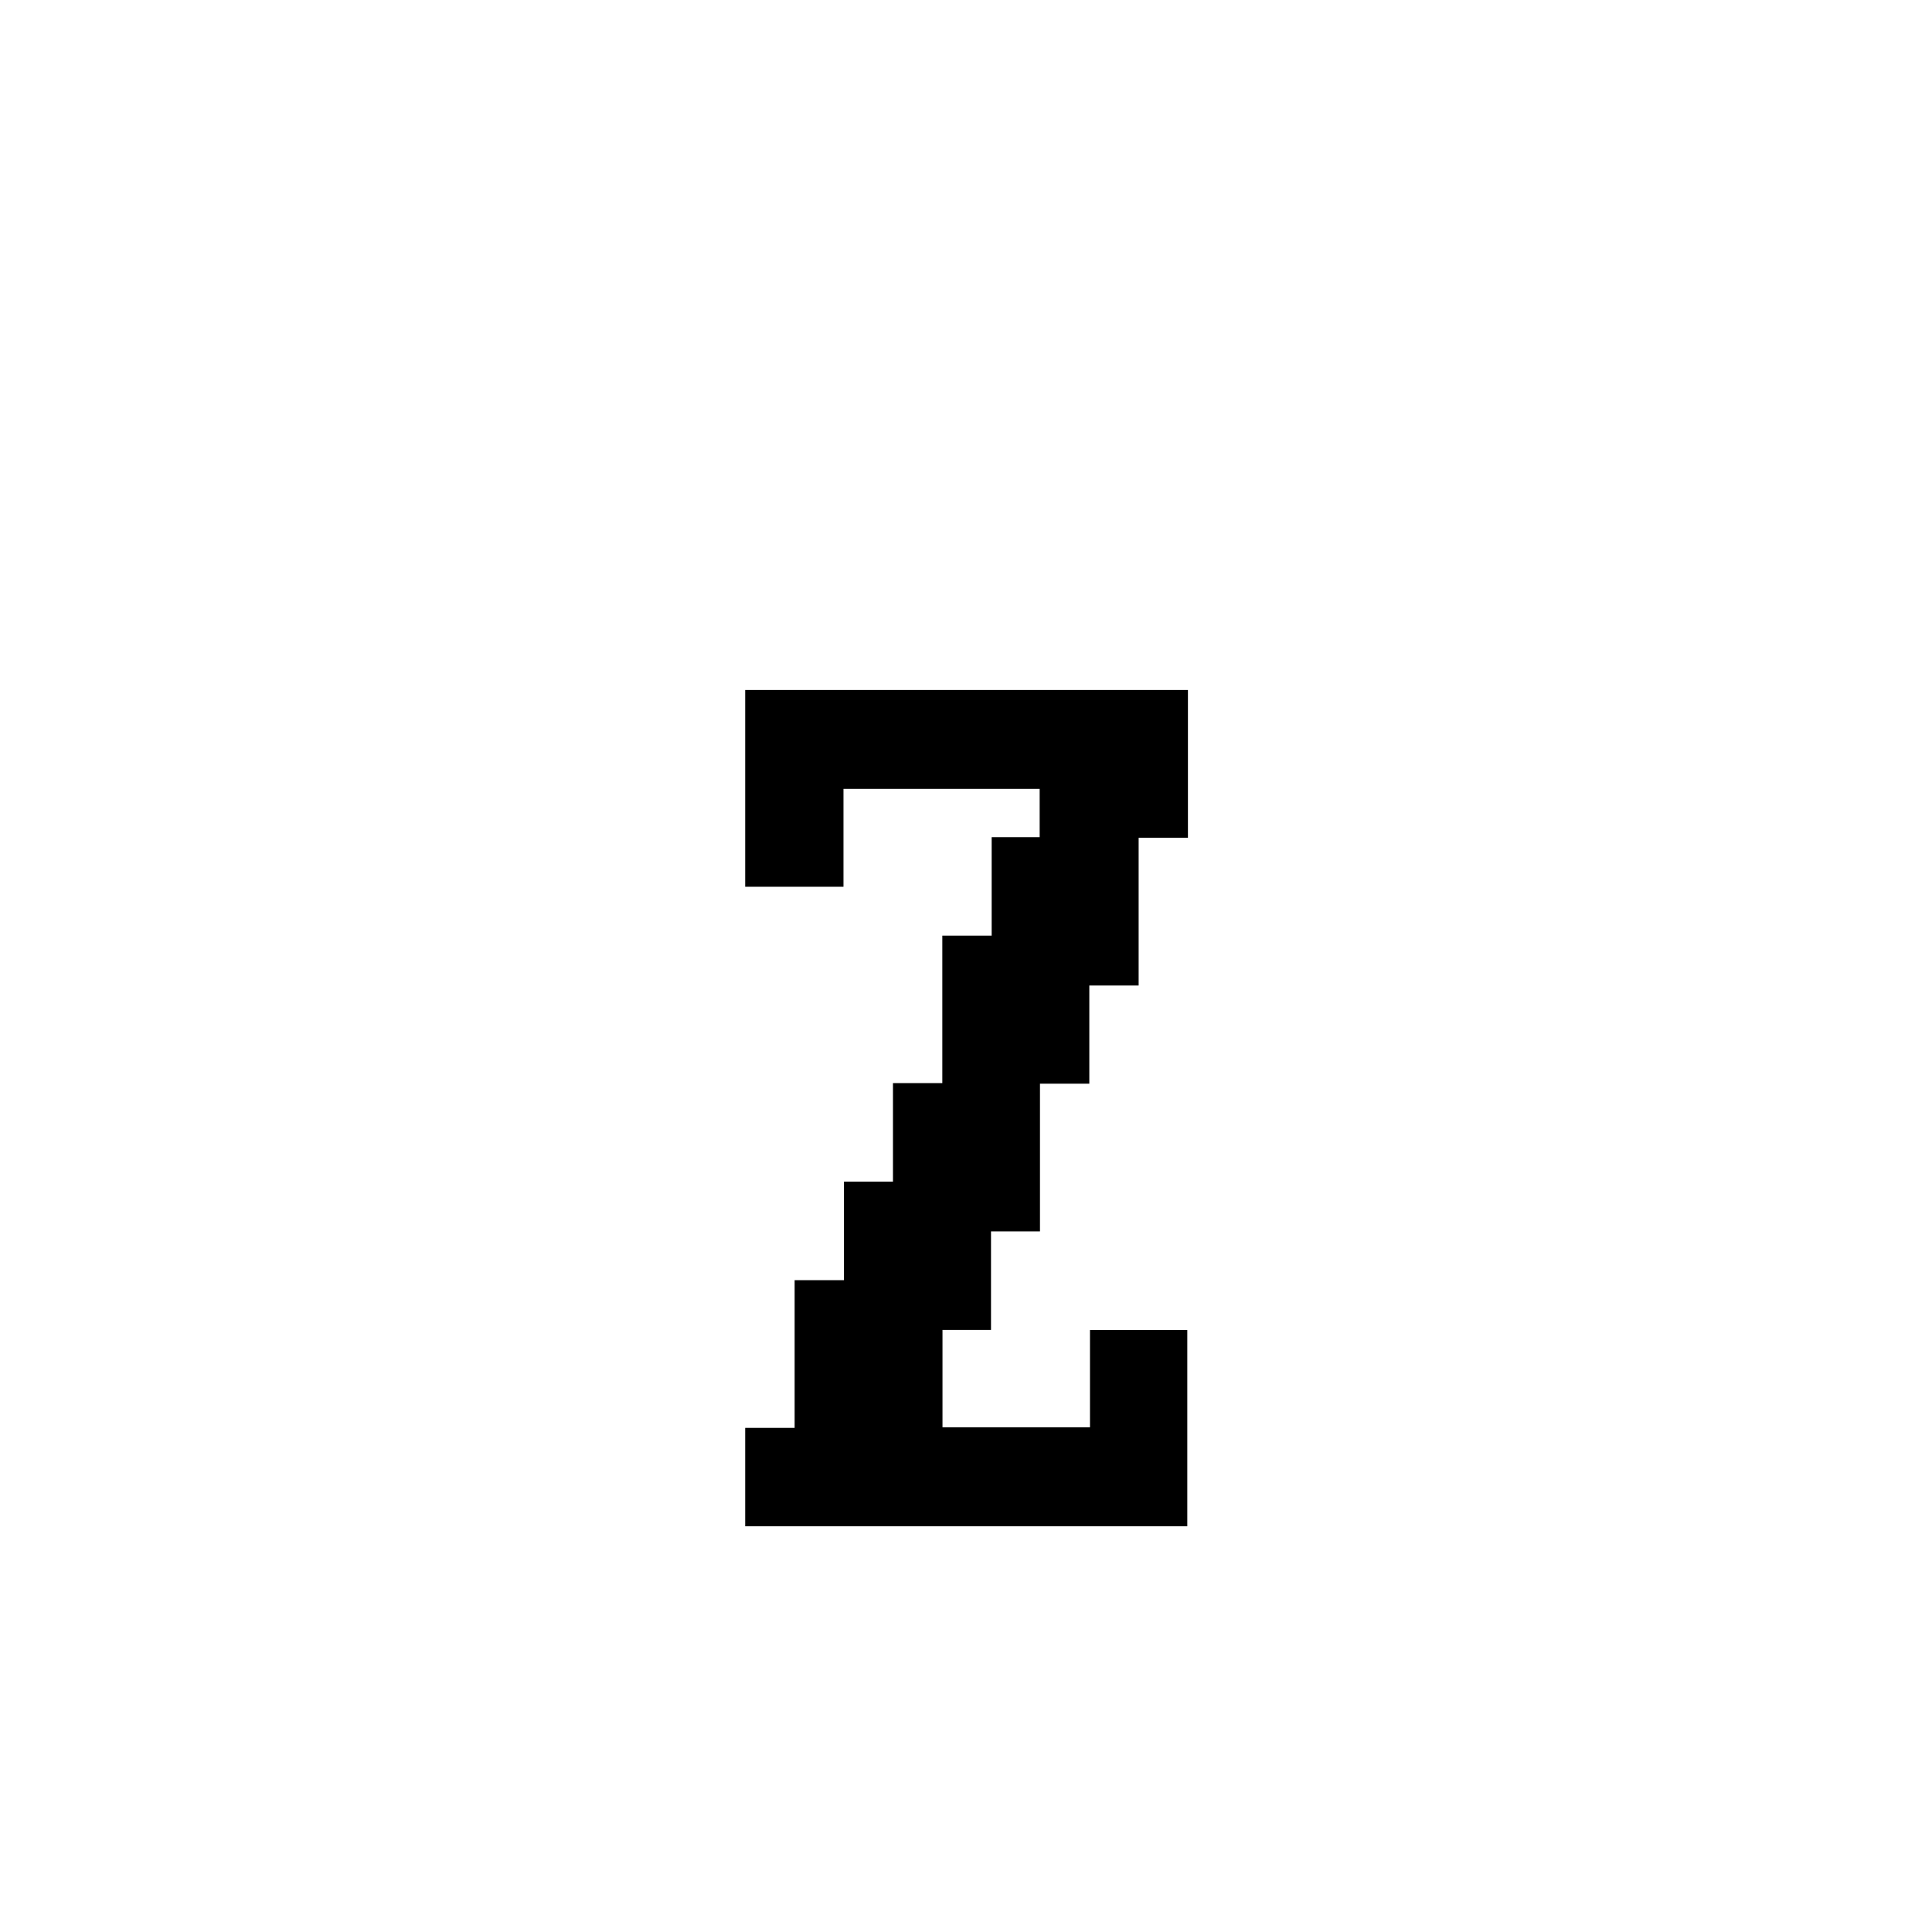
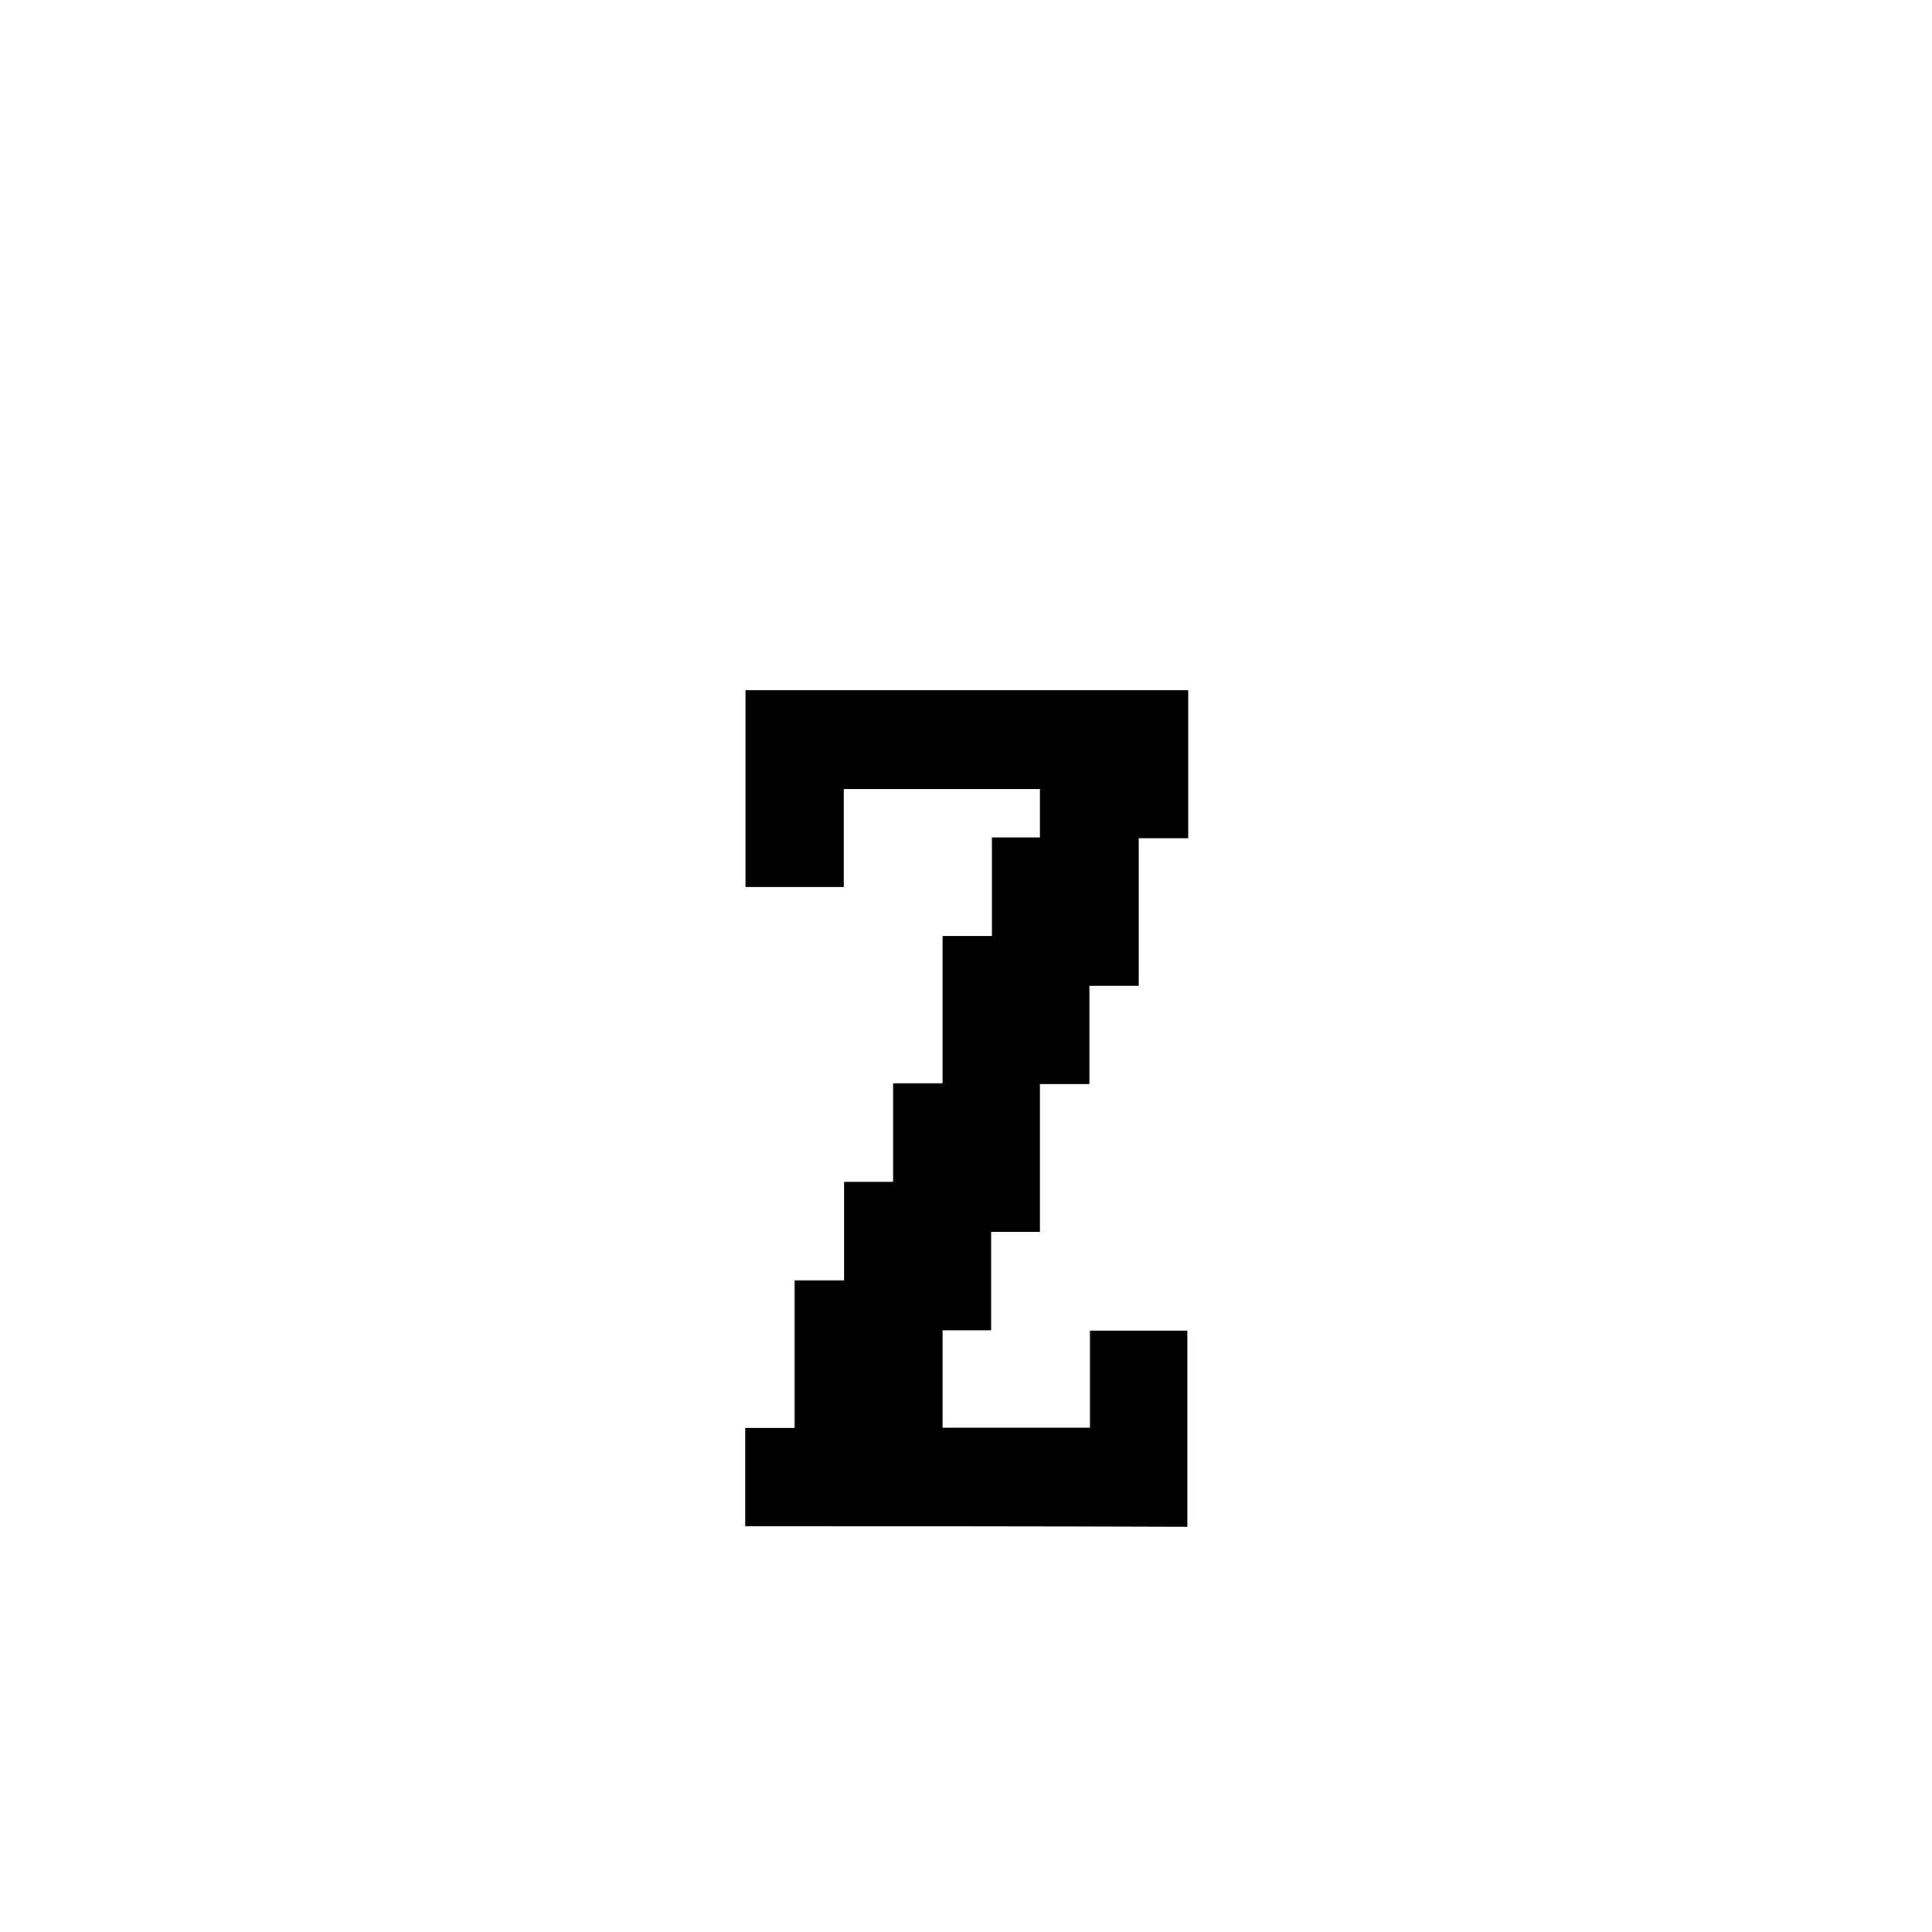
- <svg xmlns="http://www.w3.org/2000/svg" id="Layer_1" data-name="Layer 1" viewBox="0 0 700 700">
-   <path d="M270,553V517.35h17.91V463.83h17.88v-35.7h17.75v-35.7h17.88V339H359.3V303.32h17.39v-17.5H305.61v35.47H270V250H430.41v53.55H412.55v53.52H394.68v35.57H376.8v53.52H359.06v35.69H341.48v35.28h53.44V481.89h35.26V553Z" />
+ <svg xmlns="http://www.w3.org/2000/svg" version="1.1" id="Layer_1" x="0px" y="0px" viewBox="0 0 700 700" style="enable-background:new 0 0 700 700;" xml:space="preserve">
+   <g>
+     <path d="M270,553c0-11.9,0-23.8,0-35.6c5.9,0,11.8,0,17.9,0c0-18.1,0-35.6,0-53.5c6,0,11.8,0,17.9,0c0-12.1,0-23.8,0-35.7   c6,0,11.7,0,17.8,0c0-11.9,0-23.6,0-35.7c6.1,0,11.9,0,17.9,0c0-17.9,0-35.5,0-53.4c6,0,11.8,0,17.9,0c0-12.1,0-23.8,0-35.7   c6.1,0,11.7,0,17.4,0c0-6,0-11.8,0-17.5c-23.7,0-47.2,0-71.1,0c0,11.8,0,23.5,0,35.5c-12.1,0-23.9,0-35.6,0c0-23.7,0-47.5,0-71.3   c53.5,0,106.9,0,160.4,0c0,17.8,0,35.5,0,53.6c-6.2,0-11.8,0-17.9,0c0,17.9,0,35.5,0,53.5c-6.1,0-11.9,0-17.9,0c0,12,0,23.6,0,35.6   c-6,0-11.7,0-17.9,0c0,18,0,35.6,0,53.5c-6,0-11.7,0-17.7,0c0,11.9,0,23.6,0,35.7c-6.1,0-11.9,0-17.6,0c0,12,0,23.6,0,35.3   c17.8,0,35.4,0,53.4,0c0-11.9,0-23.6,0-35.2c12,0,23.6,0,35.3,0c0,23.7,0,47.3,0,71.1C376.6,553,323.3,553,270,553z" />
+   </g>
</svg>
